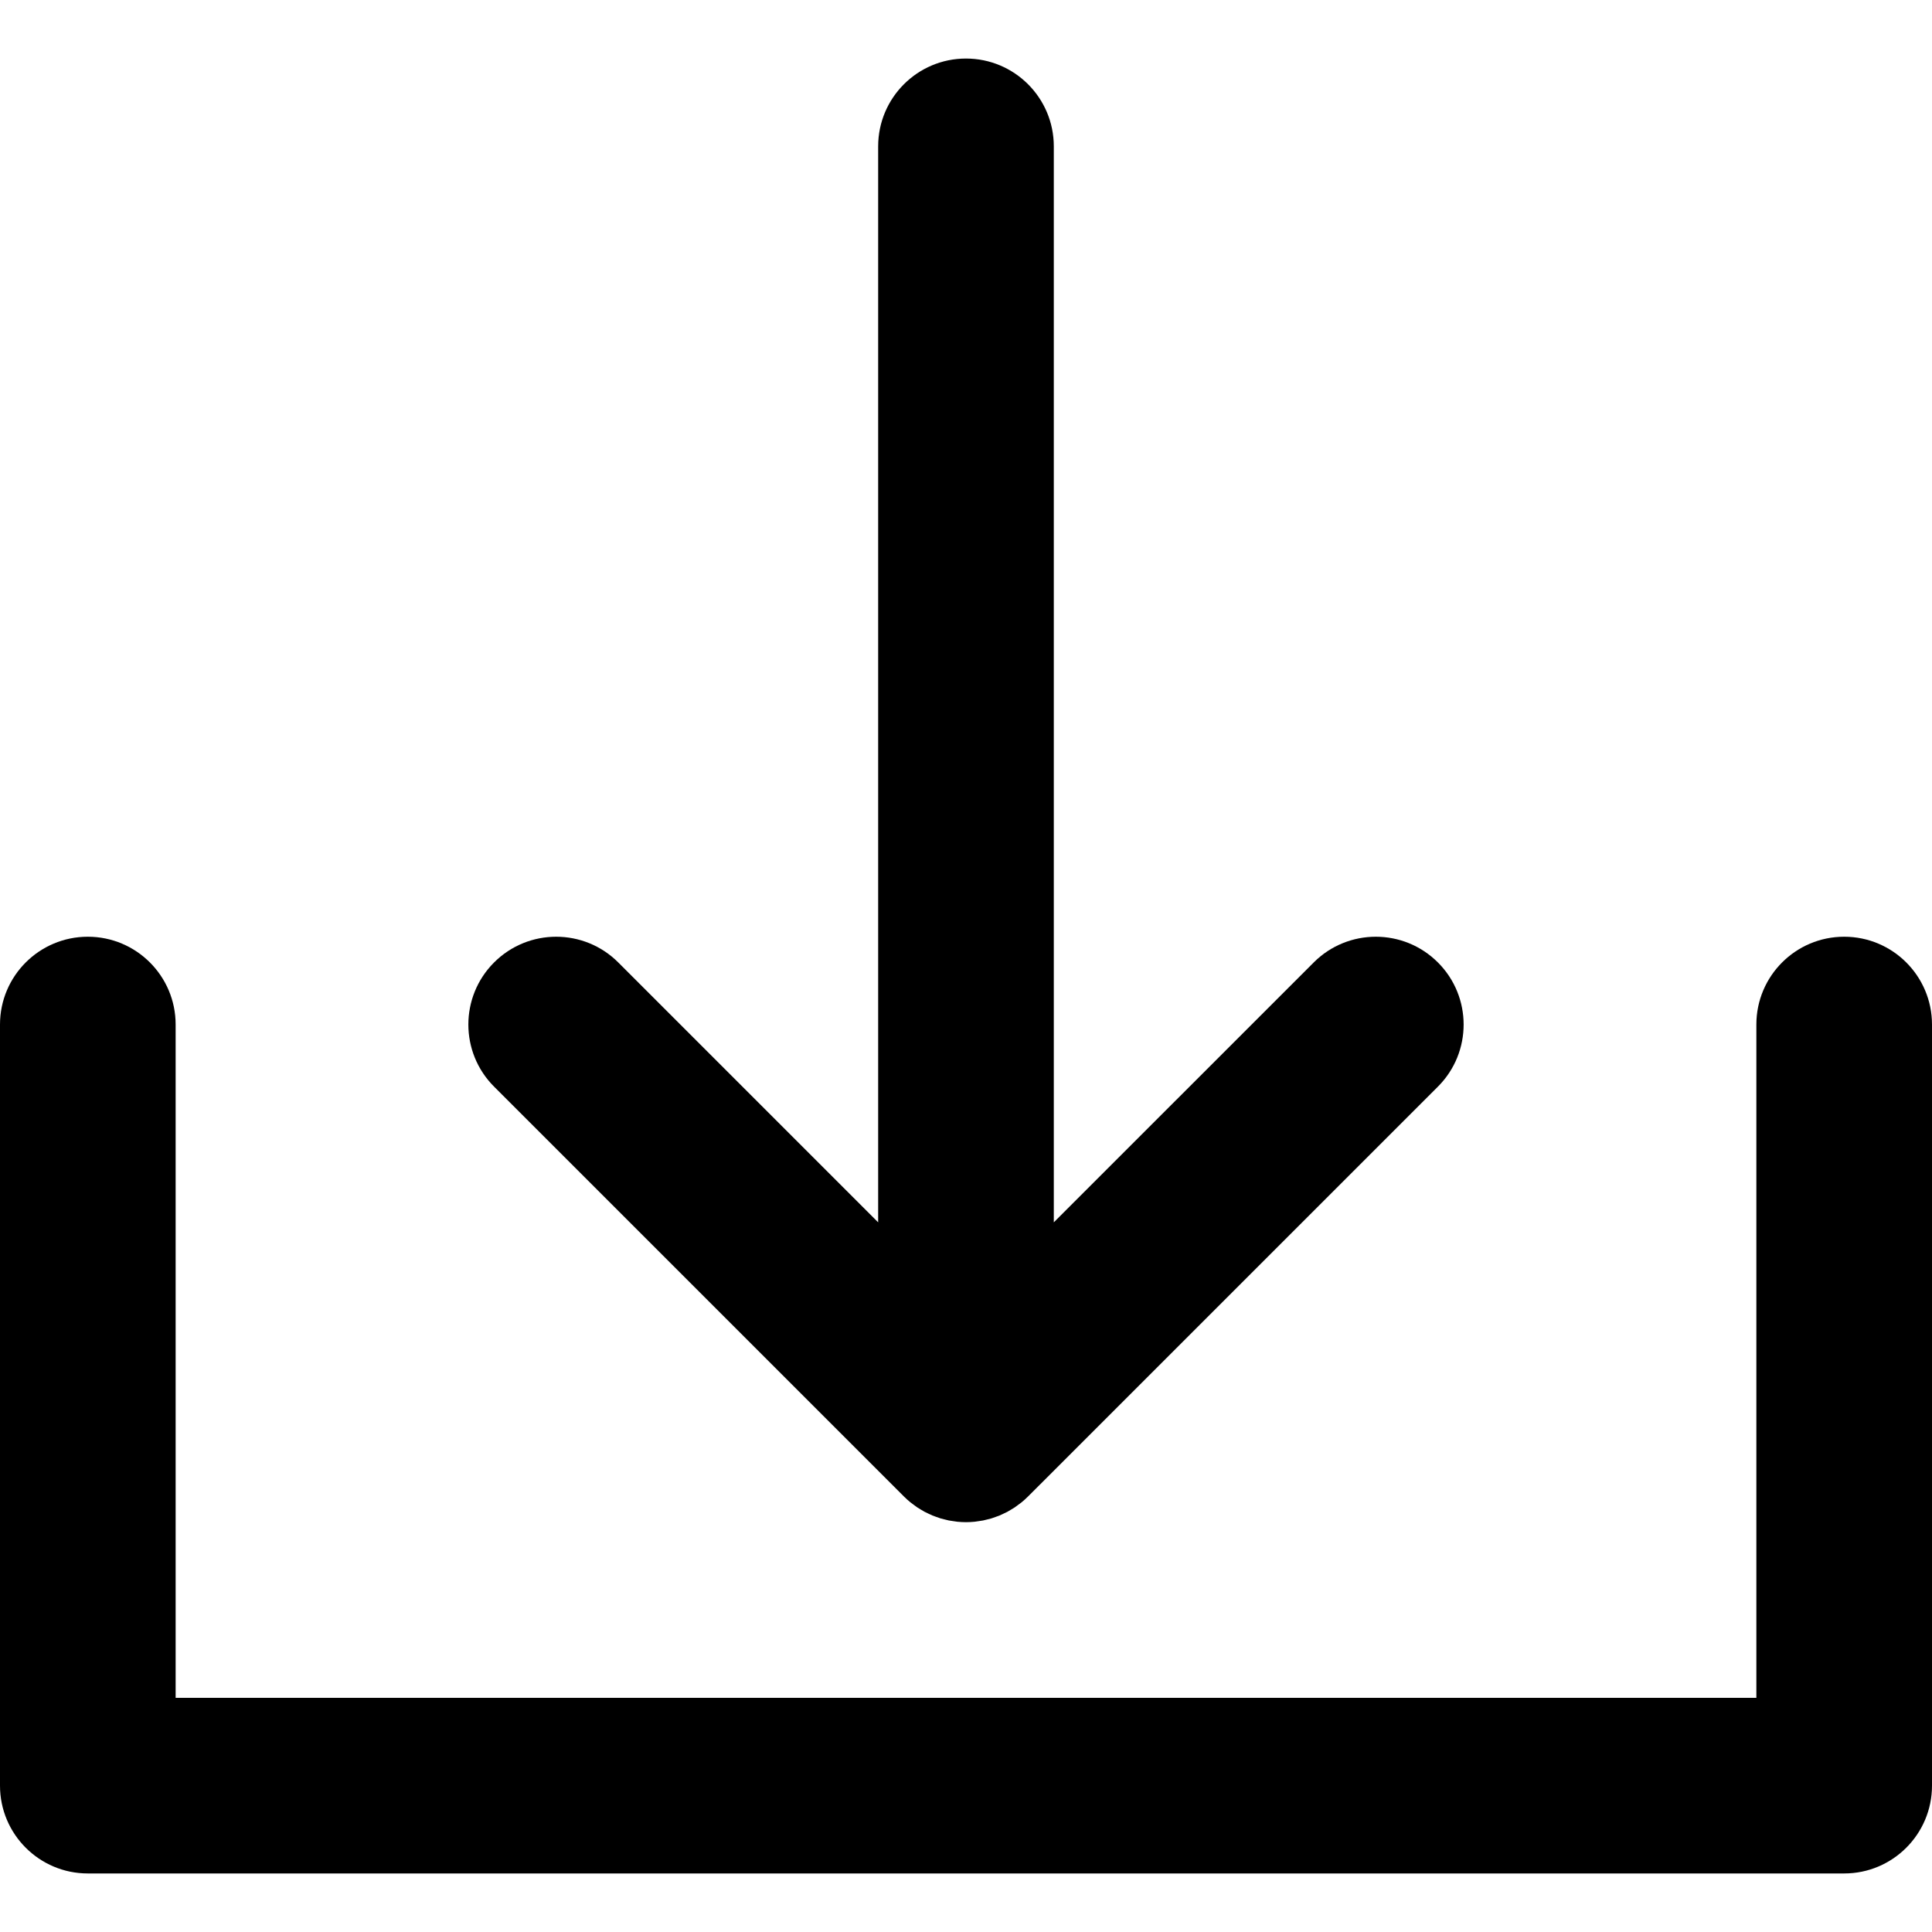
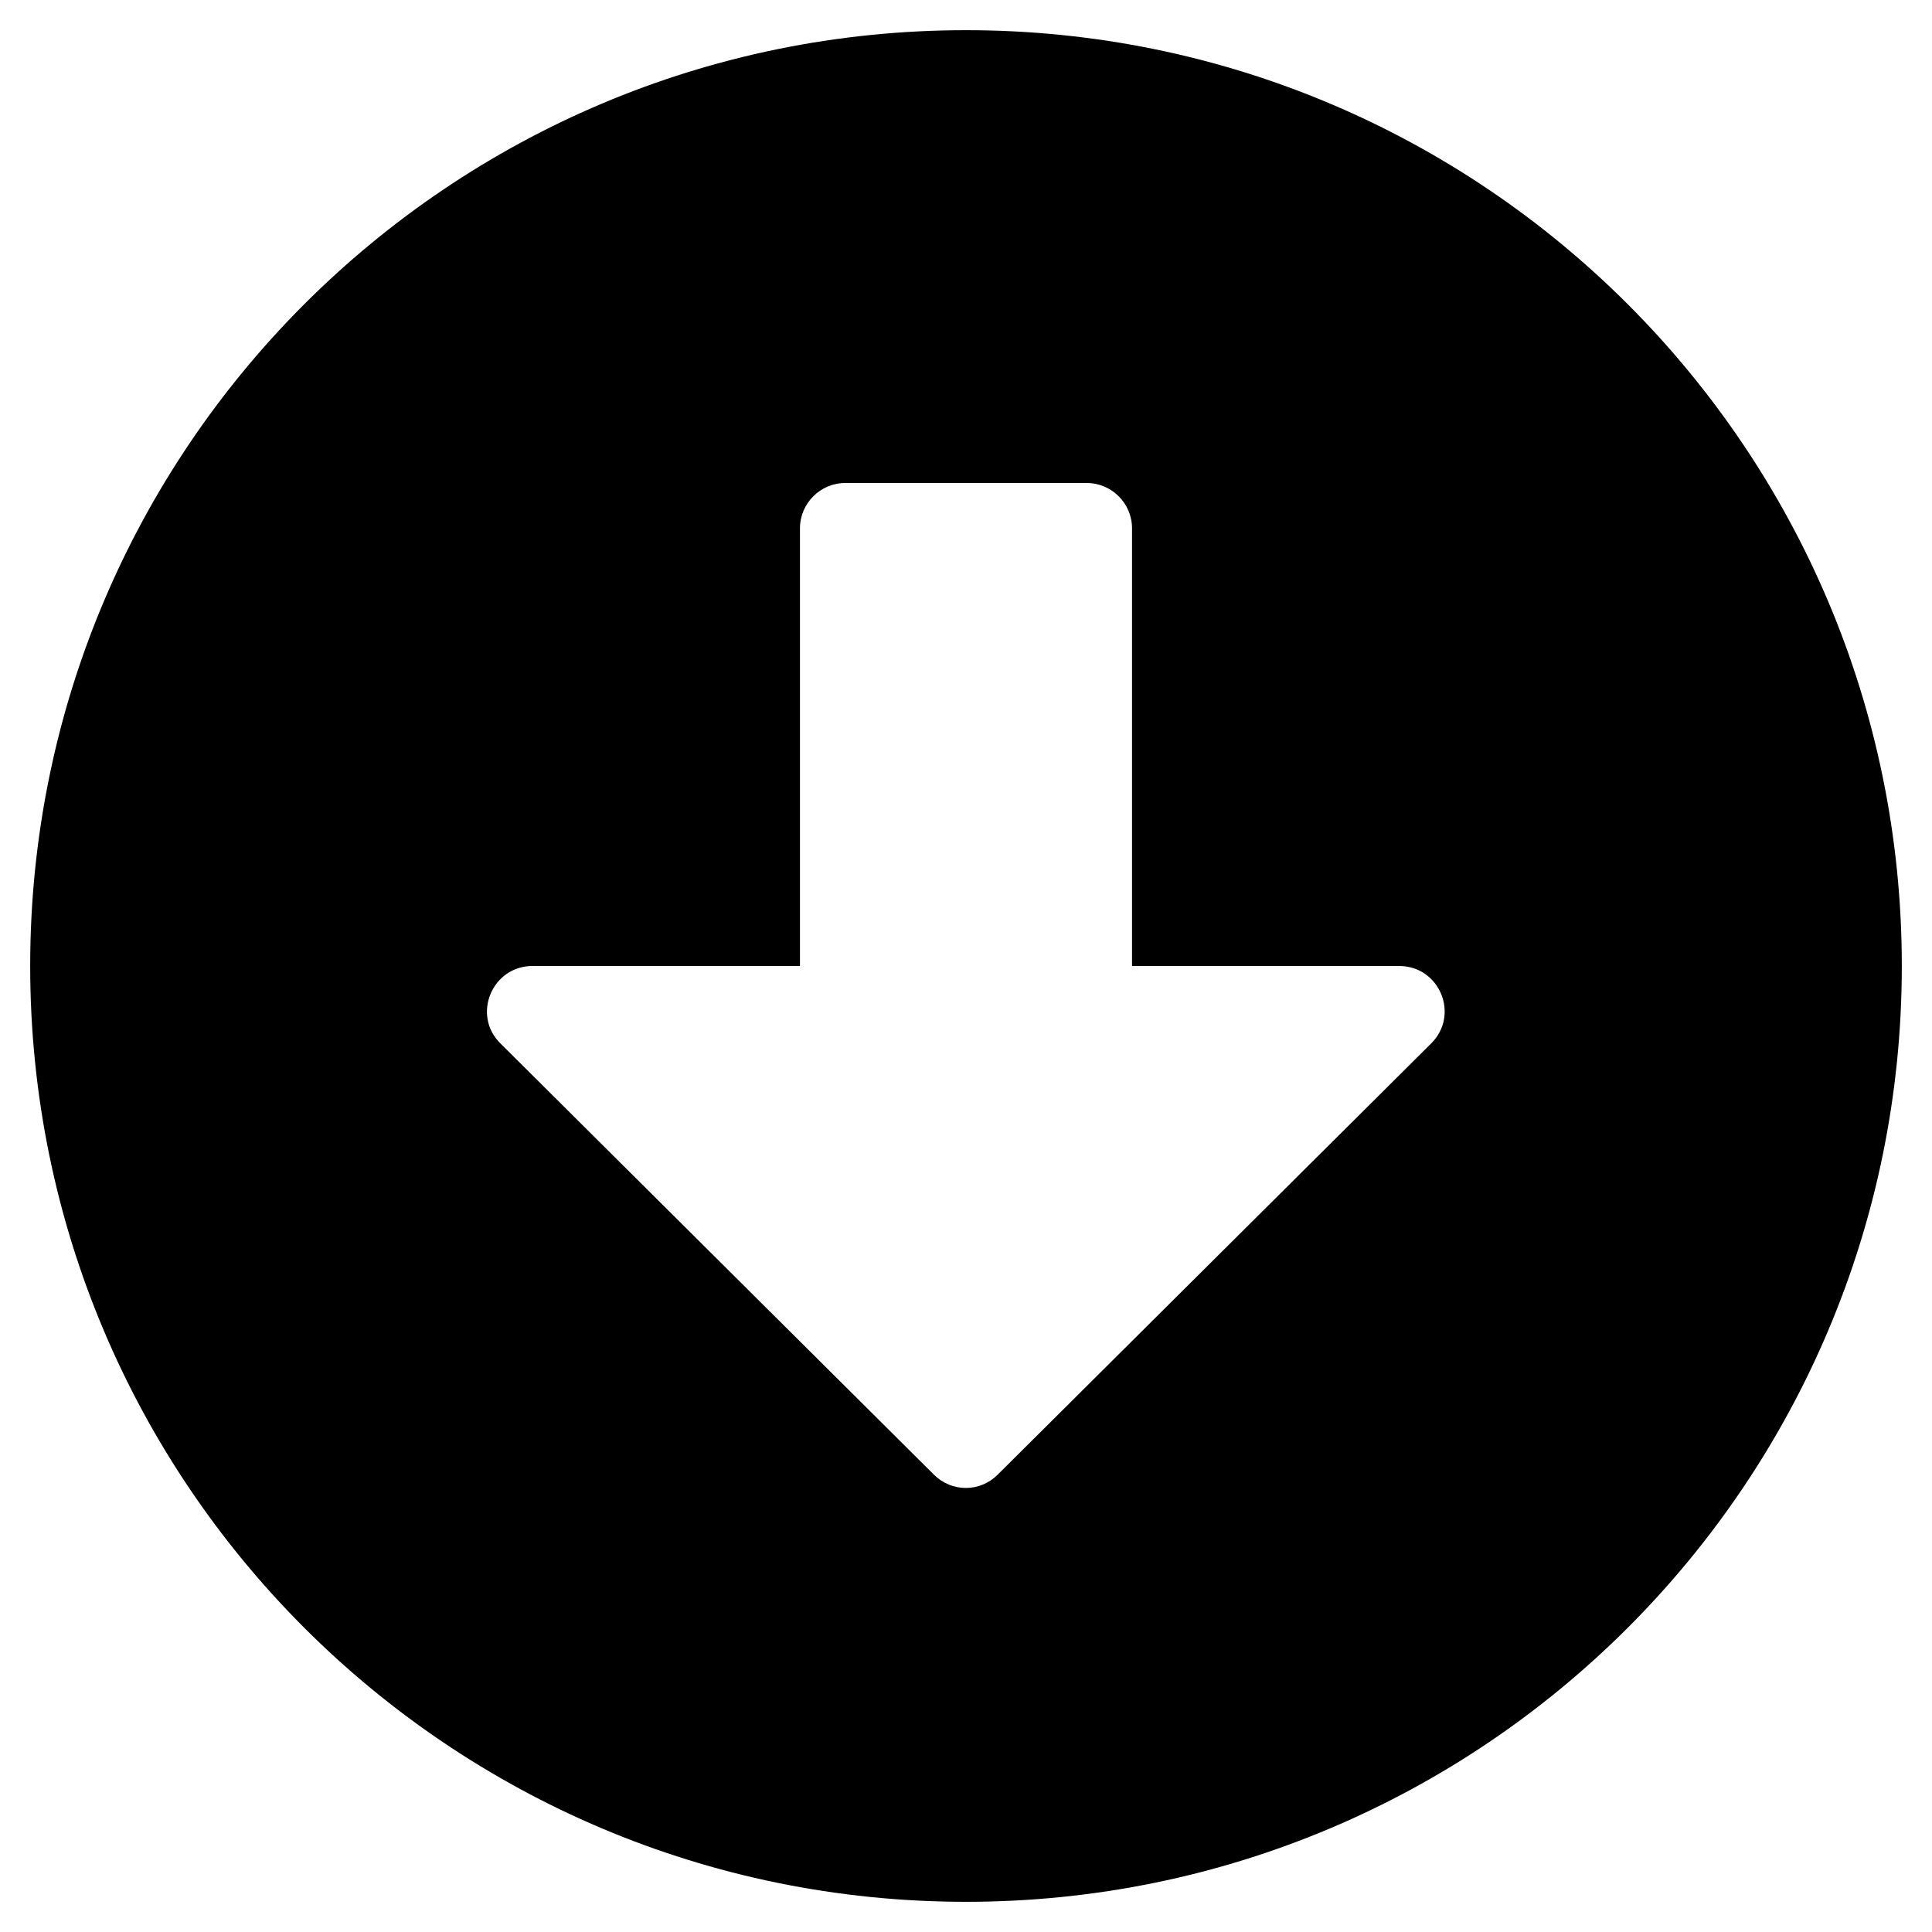
- <svg xmlns="http://www.w3.org/2000/svg" version="1.1" id="Layer_1" x="0px" y="0px" viewBox="0 0 330 330" style="enable-background:new 0 0 330 330;" xml:space="preserve">
-   <g id="XMLID_23_">
-     <path id="XMLID_24_" d="M154.389,255.602c0.351,0.351,0.719,0.683,1.103,0.998c0.169,0.138,0.347,0.258,0.52,0.388   c0.218,0.164,0.432,0.333,0.659,0.484c0.212,0.142,0.432,0.265,0.649,0.395c0.202,0.121,0.4,0.248,0.608,0.359   c0.223,0.12,0.453,0.221,0.681,0.328c0.215,0.102,0.427,0.21,0.648,0.301c0.223,0.092,0.45,0.167,0.676,0.247   c0.236,0.085,0.468,0.175,0.709,0.248c0.226,0.068,0.456,0.119,0.684,0.176c0.246,0.062,0.489,0.131,0.739,0.181   c0.263,0.052,0.529,0.083,0.794,0.121c0.219,0.031,0.435,0.073,0.658,0.095c0.492,0.048,0.986,0.075,1.48,0.075   c0.494,0,0.988-0.026,1.479-0.075c0.226-0.022,0.444-0.064,0.667-0.096c0.262-0.037,0.524-0.068,0.784-0.12   c0.255-0.05,0.504-0.121,0.754-0.184c0.223-0.057,0.448-0.105,0.669-0.172c0.246-0.075,0.483-0.167,0.724-0.253   c0.221-0.08,0.444-0.152,0.662-0.242c0.225-0.093,0.44-0.202,0.659-0.306c0.225-0.106,0.452-0.206,0.672-0.324   c0.21-0.112,0.408-0.239,0.611-0.361c0.217-0.13,0.437-0.252,0.648-0.394c0.222-0.148,0.431-0.314,0.644-0.473   c0.179-0.134,0.362-0.258,0.536-0.4c0.365-0.3,0.714-0.617,1.049-0.949c0.016-0.016,0.034-0.028,0.049-0.044l70.002-69.998   c5.858-5.858,5.858-15.355,0-21.213c-5.857-5.857-15.355-5.858-21.213-0.001l-44.396,44.393V25c0-8.284-6.716-15-15-15   c-8.284,0-15,6.716-15,15v183.785l-44.392-44.391c-5.857-5.858-15.355-5.858-21.213,0c-5.858,5.858-5.858,15.355,0,21.213   L154.389,255.602z" />
-     <path id="XMLID_25_" d="M315,160c-8.284,0-15,6.716-15,15v115H30V175c0-8.284-6.716-15-15-15c-8.284,0-15,6.716-15,15v130   c0,8.284,6.716,15,15,15h300c8.284,0,15-6.716,15-15V175C330,166.716,323.284,160,315,160z" />
-   </g>
-   <g>
- </g>
-   <g>
- </g>
-   <g>
- </g>
-   <g>
- </g>
-   <g>
- </g>
-   <g>
- </g>
-   <g>
- </g>
-   <g>
- </g>
-   <g>
- </g>
-   <g>
- </g>
-   <g>
- </g>
-   <g>
- </g>
-   <g>
- </g>
-   <g>
- </g>
-   <g>
- </g>
+ <svg xmlns="http://www.w3.org/2000/svg" aria-hidden="true" focusable="false" data-prefix="fas" data-icon="arrow-alt-circle-down" class="svg-inline--fa fa-arrow-alt-circle-down fa-w-16" role="img" viewBox="0 0 512 512">
+   <path fill="currentColor" d="M504 256c0 137-111 248-248 248S8 393 8 256 119 8 256 8s248 111 248 248zM212 140v116h-70.9c-10.7 0-16.1 13-8.5 20.5l114.9 114.3c4.7 4.7 12.2 4.7 16.9 0l114.9-114.3c7.6-7.6 2.2-20.5-8.5-20.5H300V140c0-6.6-5.4-12-12-12h-64c-6.6 0-12 5.4-12 12z" />
</svg>
